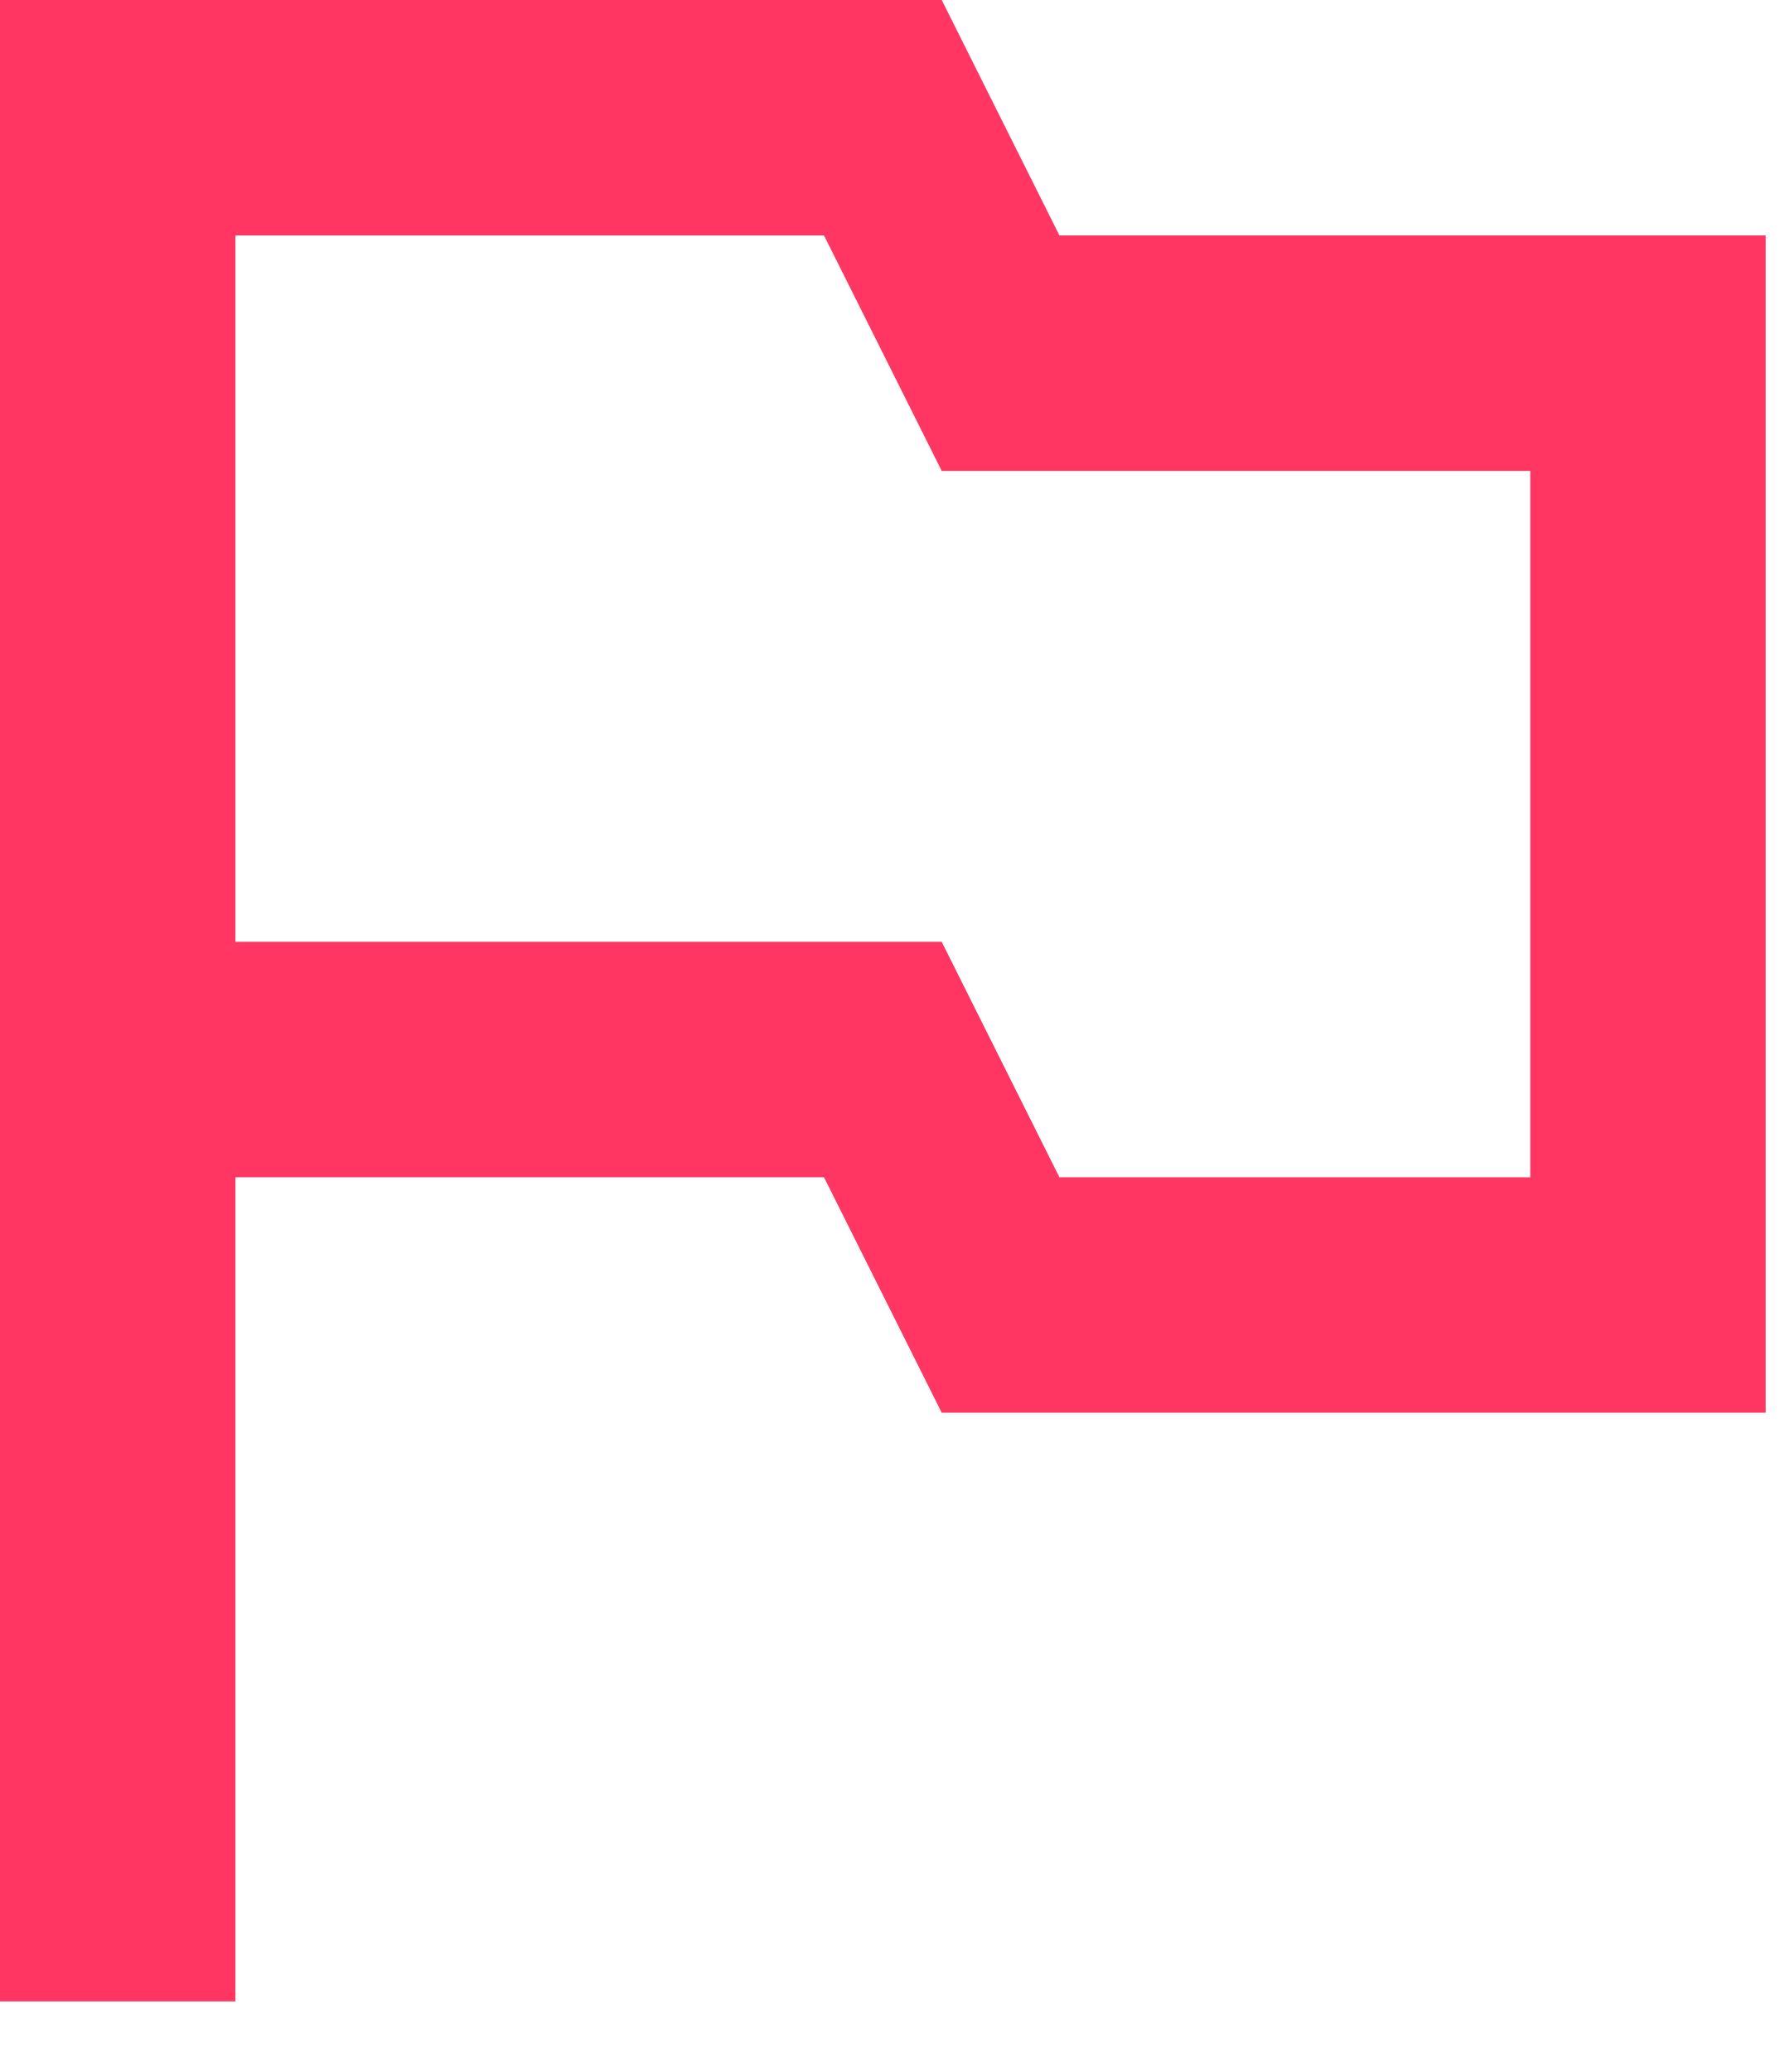
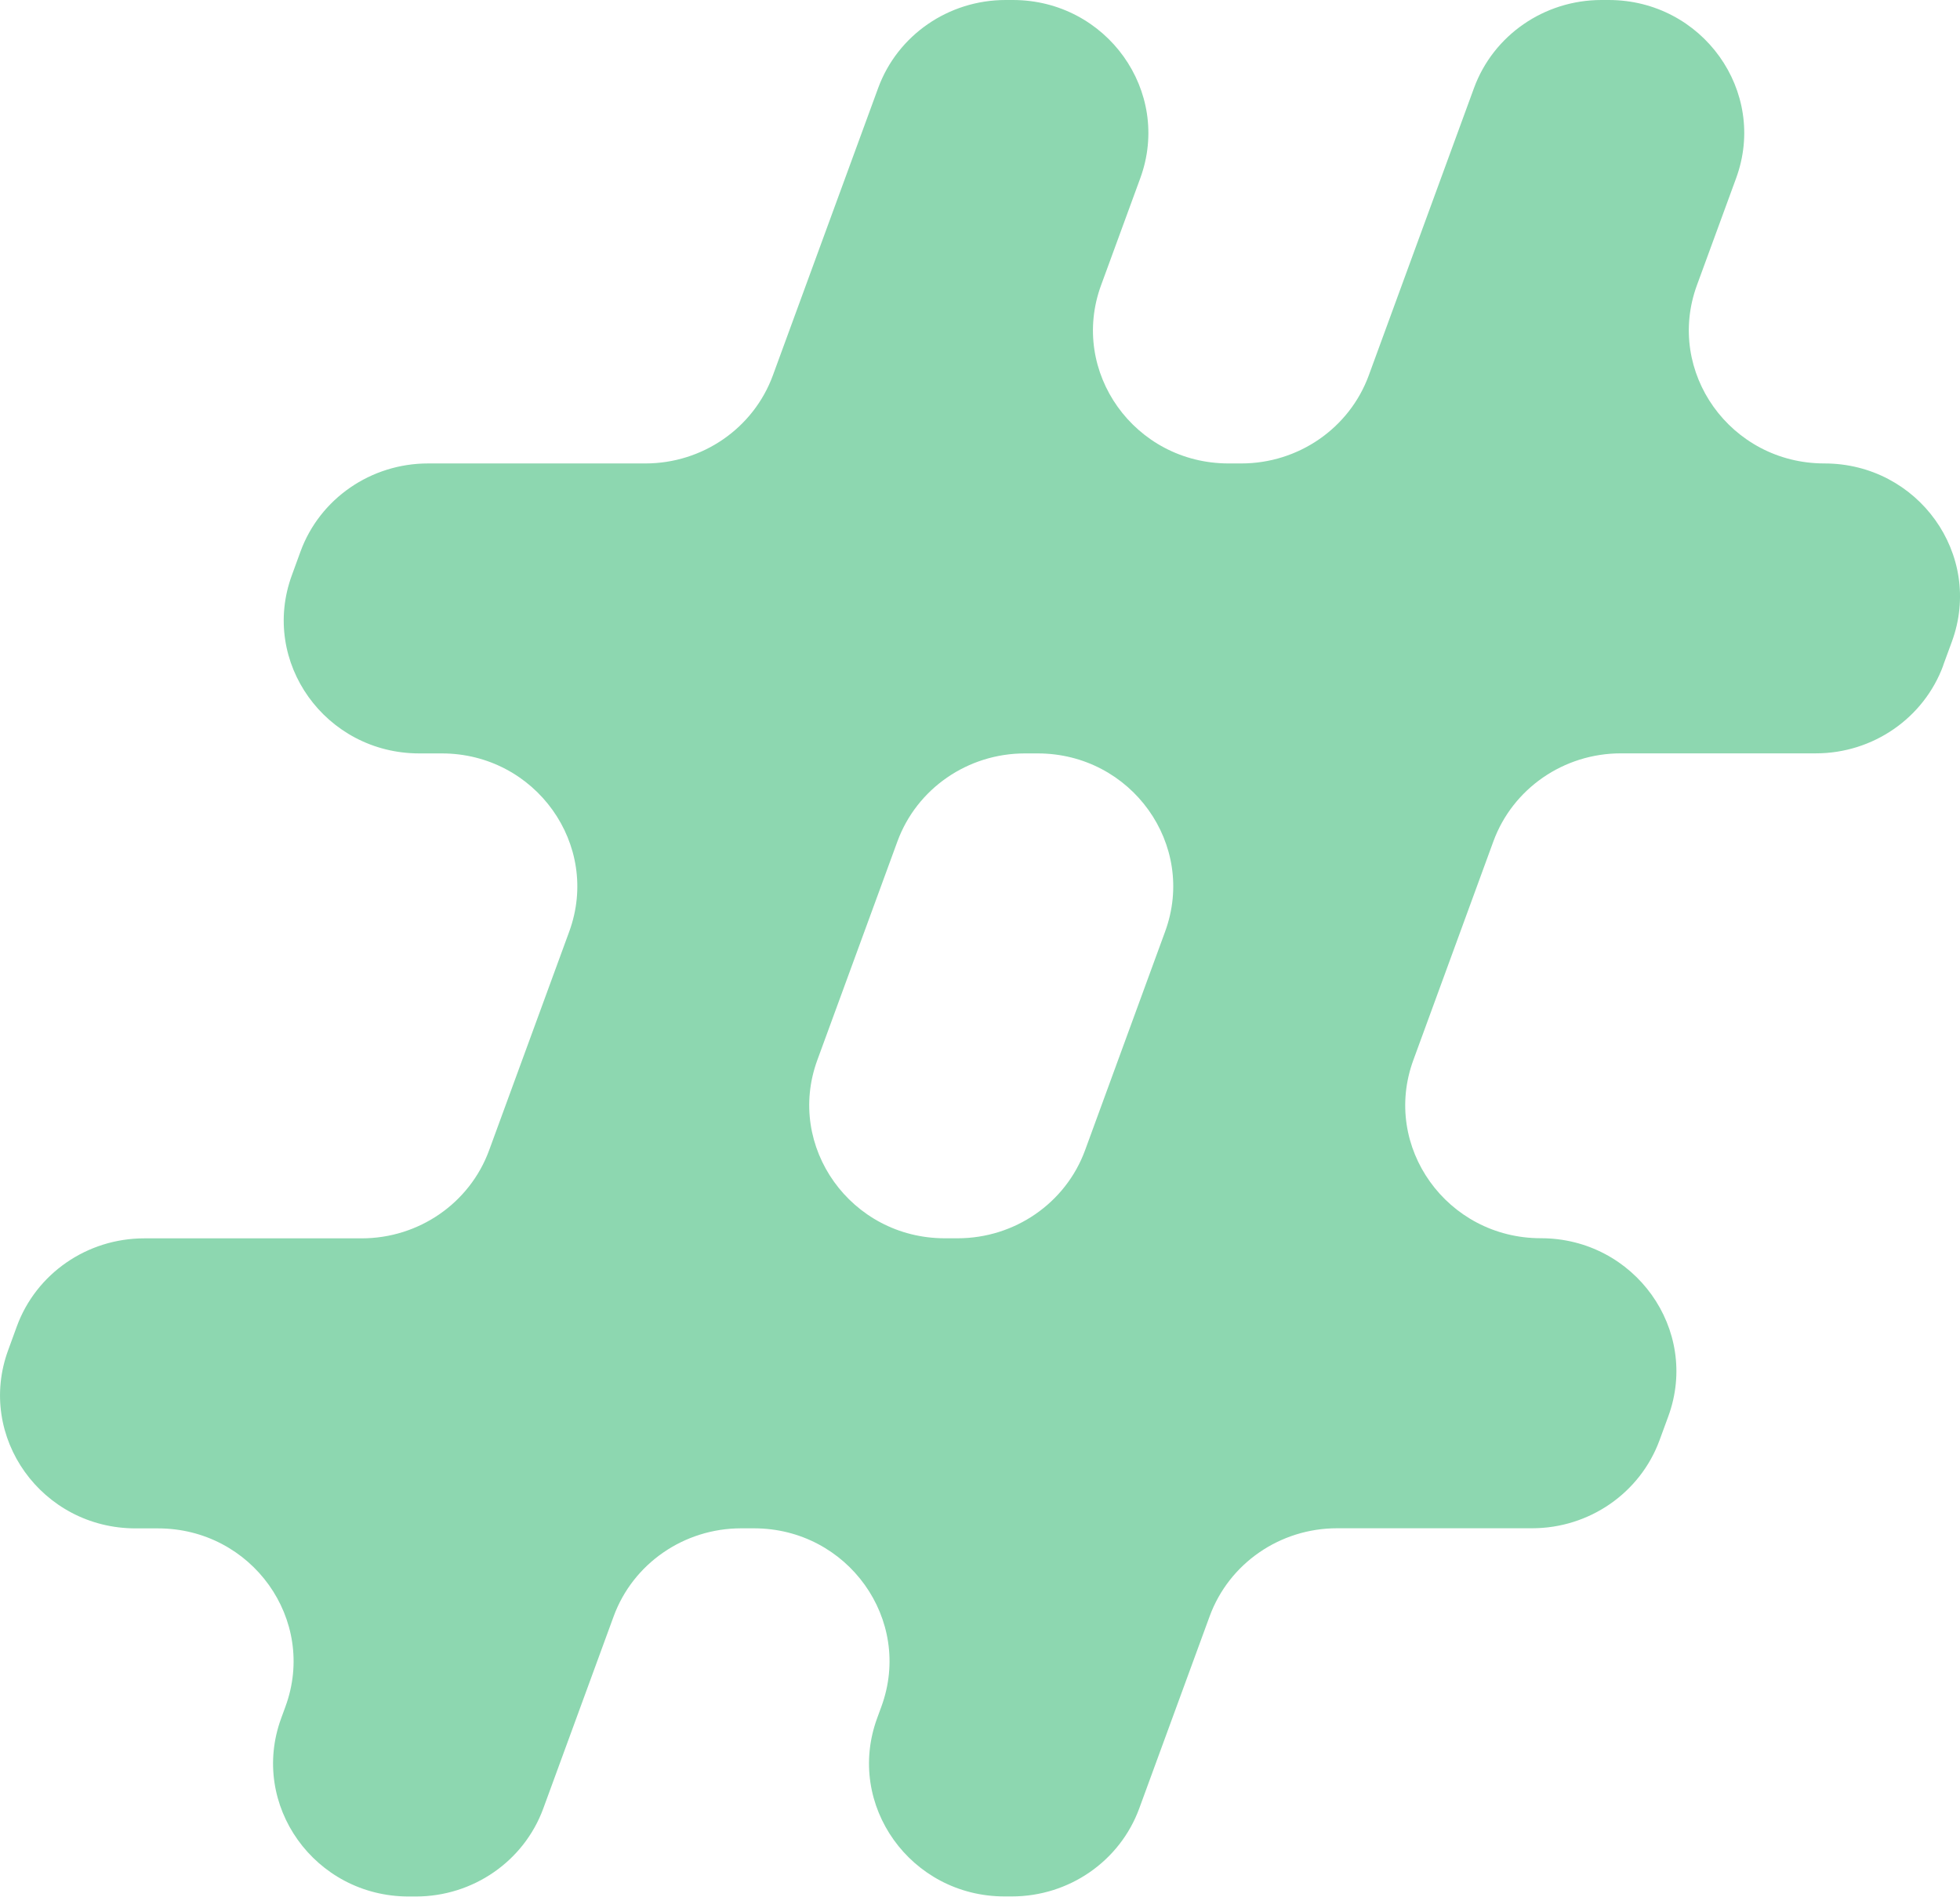
- <svg xmlns="http://www.w3.org/2000/svg" width="19" height="22" viewBox="0 0 19 22" fill="none">
-   <path d="M11.25 2.5L10 0H0V21.25H2.5V12.5H8.75L10 15H18.75V2.5H11.25ZM16.25 12.5H11.25L10 10H2.5V2.5H8.75L10 5H16.25V12.5Z" fill="#FF3662" />
+ <svg xmlns="http://www.w3.org/2000/svg" width="31" height="30" viewBox="0 0 31 30" fill="none">
+   <path d="M30.734 10.525L30.872 10.149C31.374 8.777 30.34 7.331 28.855 7.331C27.372 7.331 26.337 5.884 26.839 4.512L27.459 2.819C27.962 1.447 26.927 0 25.443 0H25.329C24.425 0 23.619 0.557 23.313 1.393L21.649 5.938C21.343 6.773 20.537 7.331 19.633 7.331H19.431C17.947 7.331 16.912 5.884 17.415 4.512L18.035 2.819C18.537 1.447 17.503 0 16.019 0H15.905C15.001 0 14.195 0.557 13.889 1.393L12.224 5.938C11.918 6.773 11.112 7.331 10.208 7.331H6.77C5.866 7.331 5.059 7.888 4.753 8.724L4.616 9.1C4.113 10.472 5.148 11.918 6.632 11.918H6.987C8.47 11.918 9.505 13.365 9.003 14.737L7.736 18.196C7.43 19.032 6.624 19.589 5.72 19.589H2.282C1.378 19.589 0.572 20.146 0.266 20.982L0.129 21.358C-0.374 22.73 0.66 24.177 2.145 24.177H2.499C3.983 24.177 5.018 25.623 4.515 26.995L4.447 27.181C3.945 28.553 4.979 30 6.464 30H6.577C7.481 30 8.287 29.443 8.593 28.607L9.706 25.568C10.012 24.733 10.819 24.176 11.723 24.176H11.925C13.408 24.176 14.443 25.622 13.941 26.994L13.873 27.18C13.37 28.553 14.405 29.999 15.889 29.999H16.003C16.907 29.999 17.713 29.442 18.019 28.606L19.132 25.568C19.438 24.732 20.244 24.175 21.148 24.175H24.232C25.136 24.175 25.942 23.617 26.248 22.782L26.386 22.406C26.889 21.034 25.854 19.587 24.37 19.587C22.886 19.587 21.851 18.141 22.354 16.769L23.62 13.309C23.926 12.474 24.732 11.917 25.636 11.917H28.72C29.624 11.917 30.43 11.359 30.736 10.524L30.734 10.525ZM15.146 19.588H14.944C13.46 19.588 12.425 18.141 12.927 16.769L14.194 13.31C14.5 12.475 15.306 11.918 16.21 11.918H16.412C17.895 11.918 18.931 13.364 18.428 14.736L17.162 18.195C16.856 19.031 16.049 19.588 15.146 19.588Z" fill="#8DD7B0" />
</svg>
